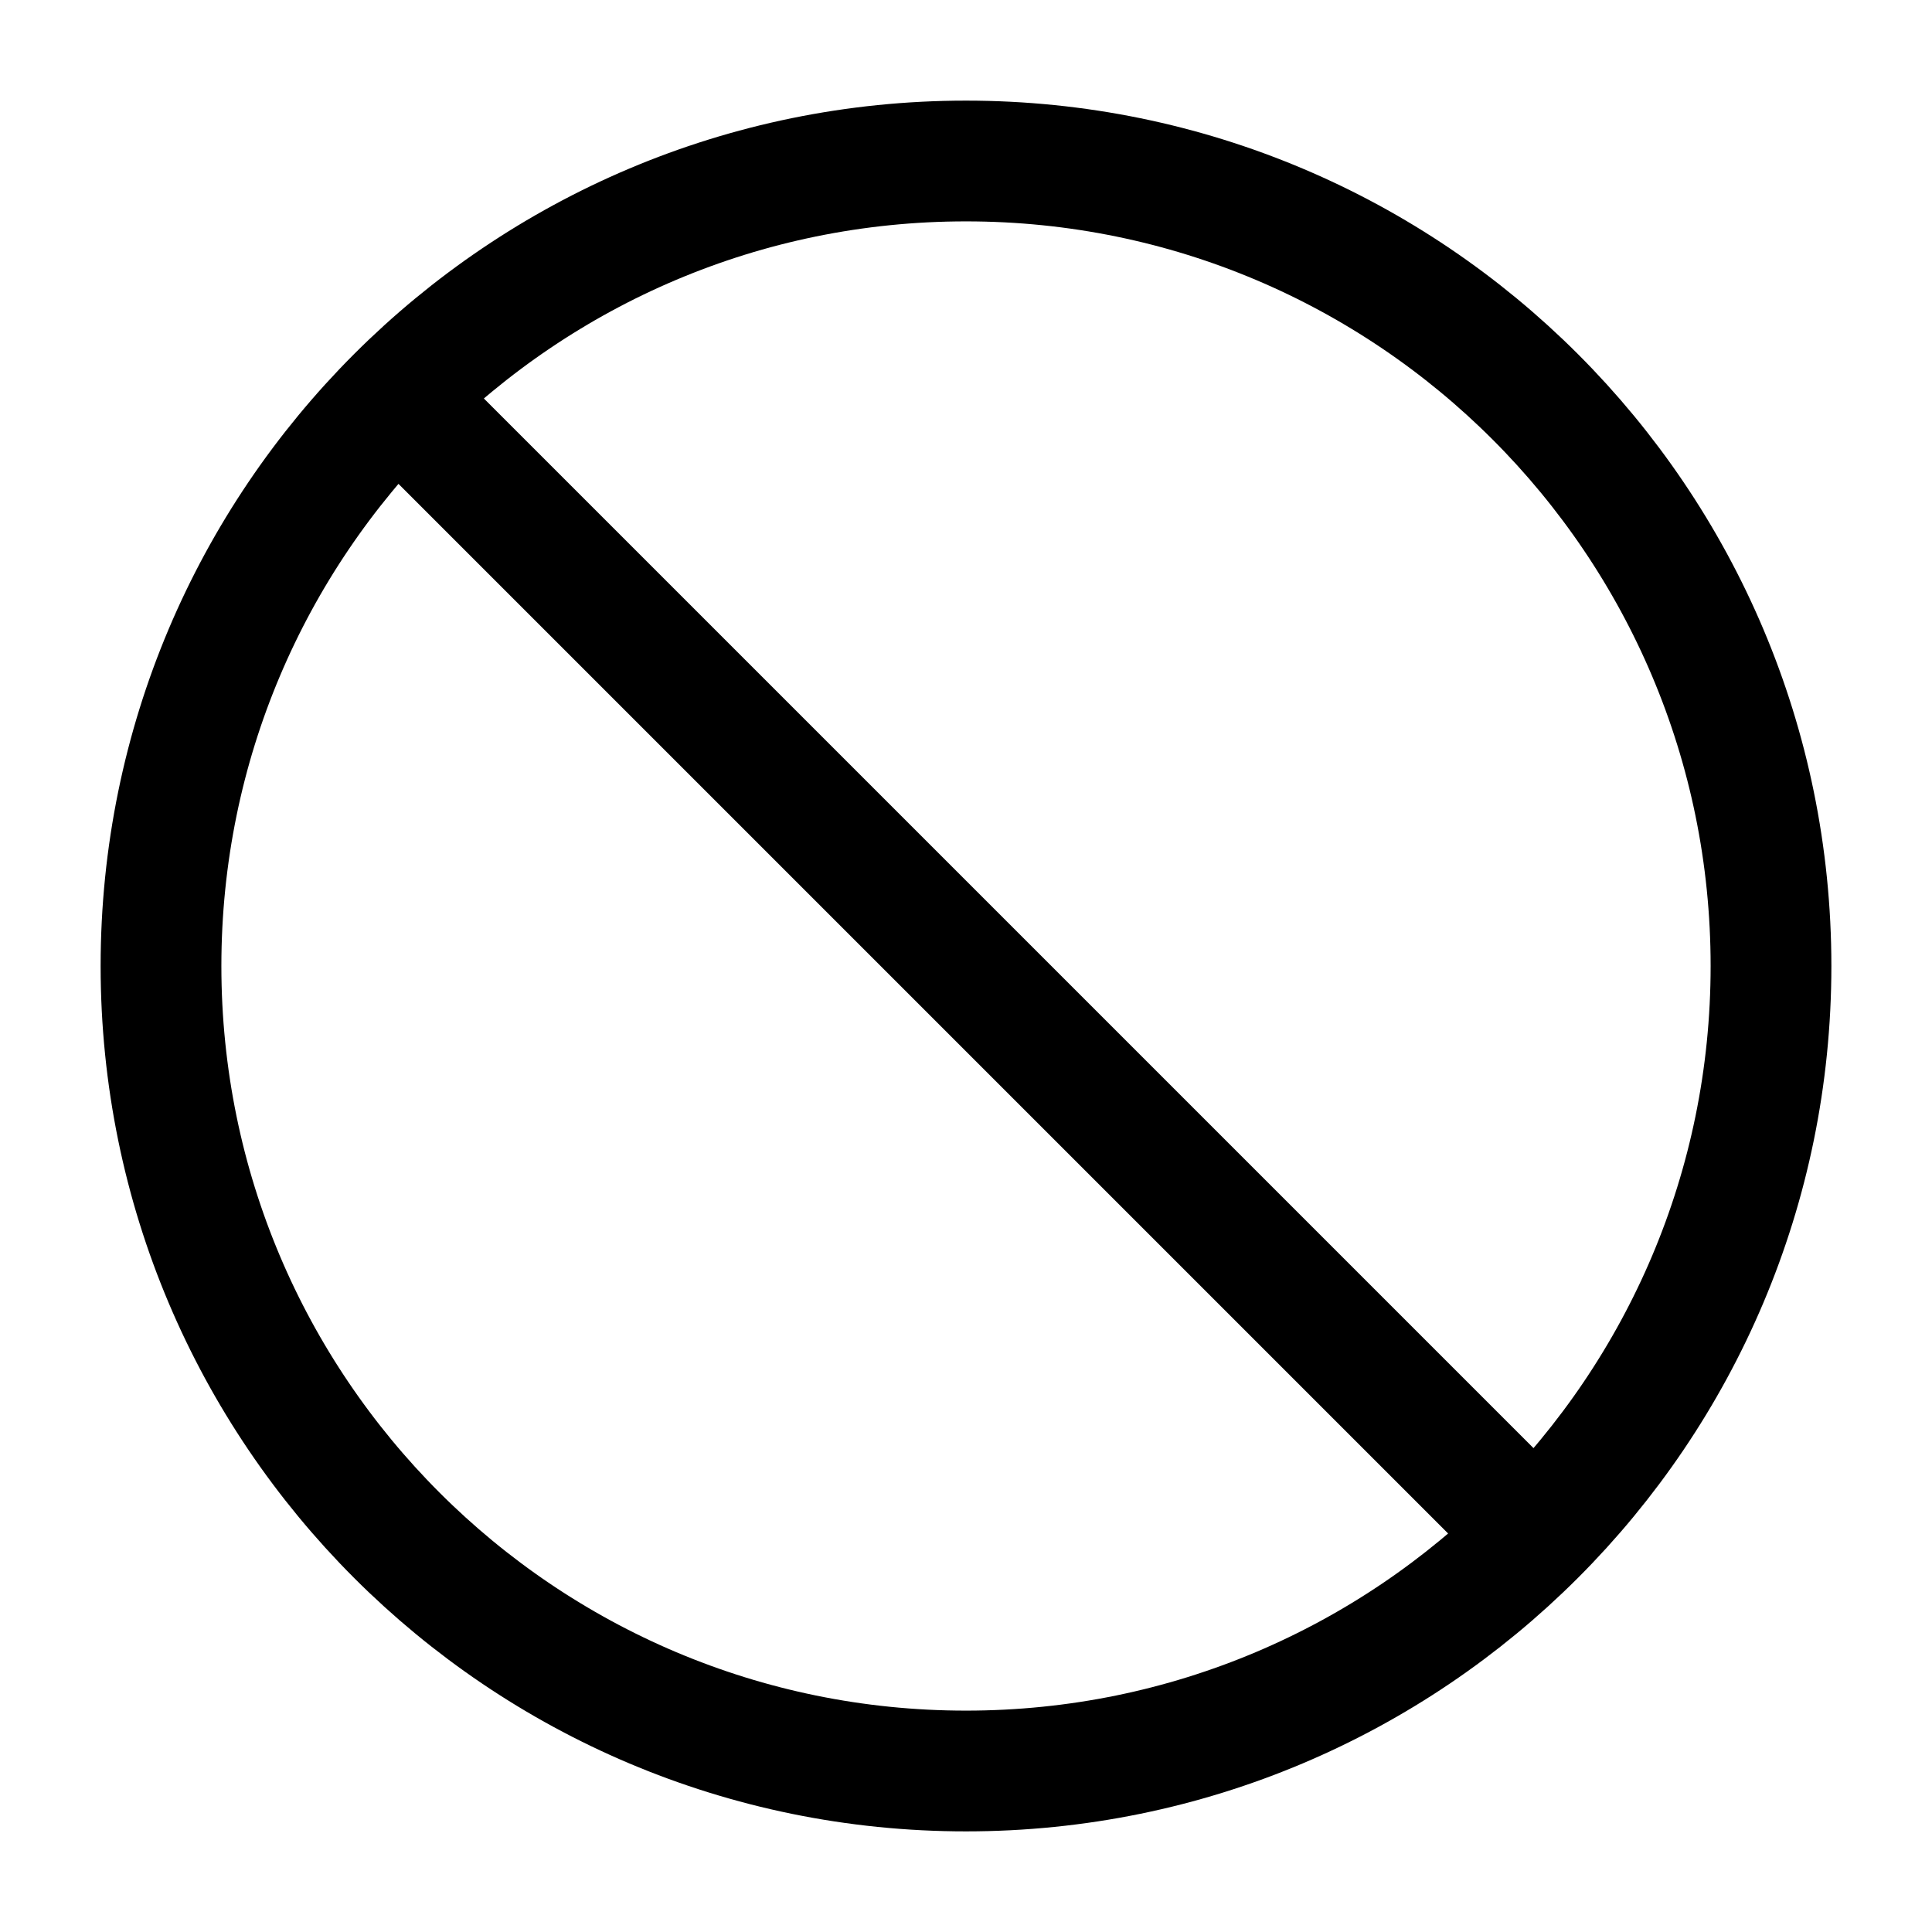
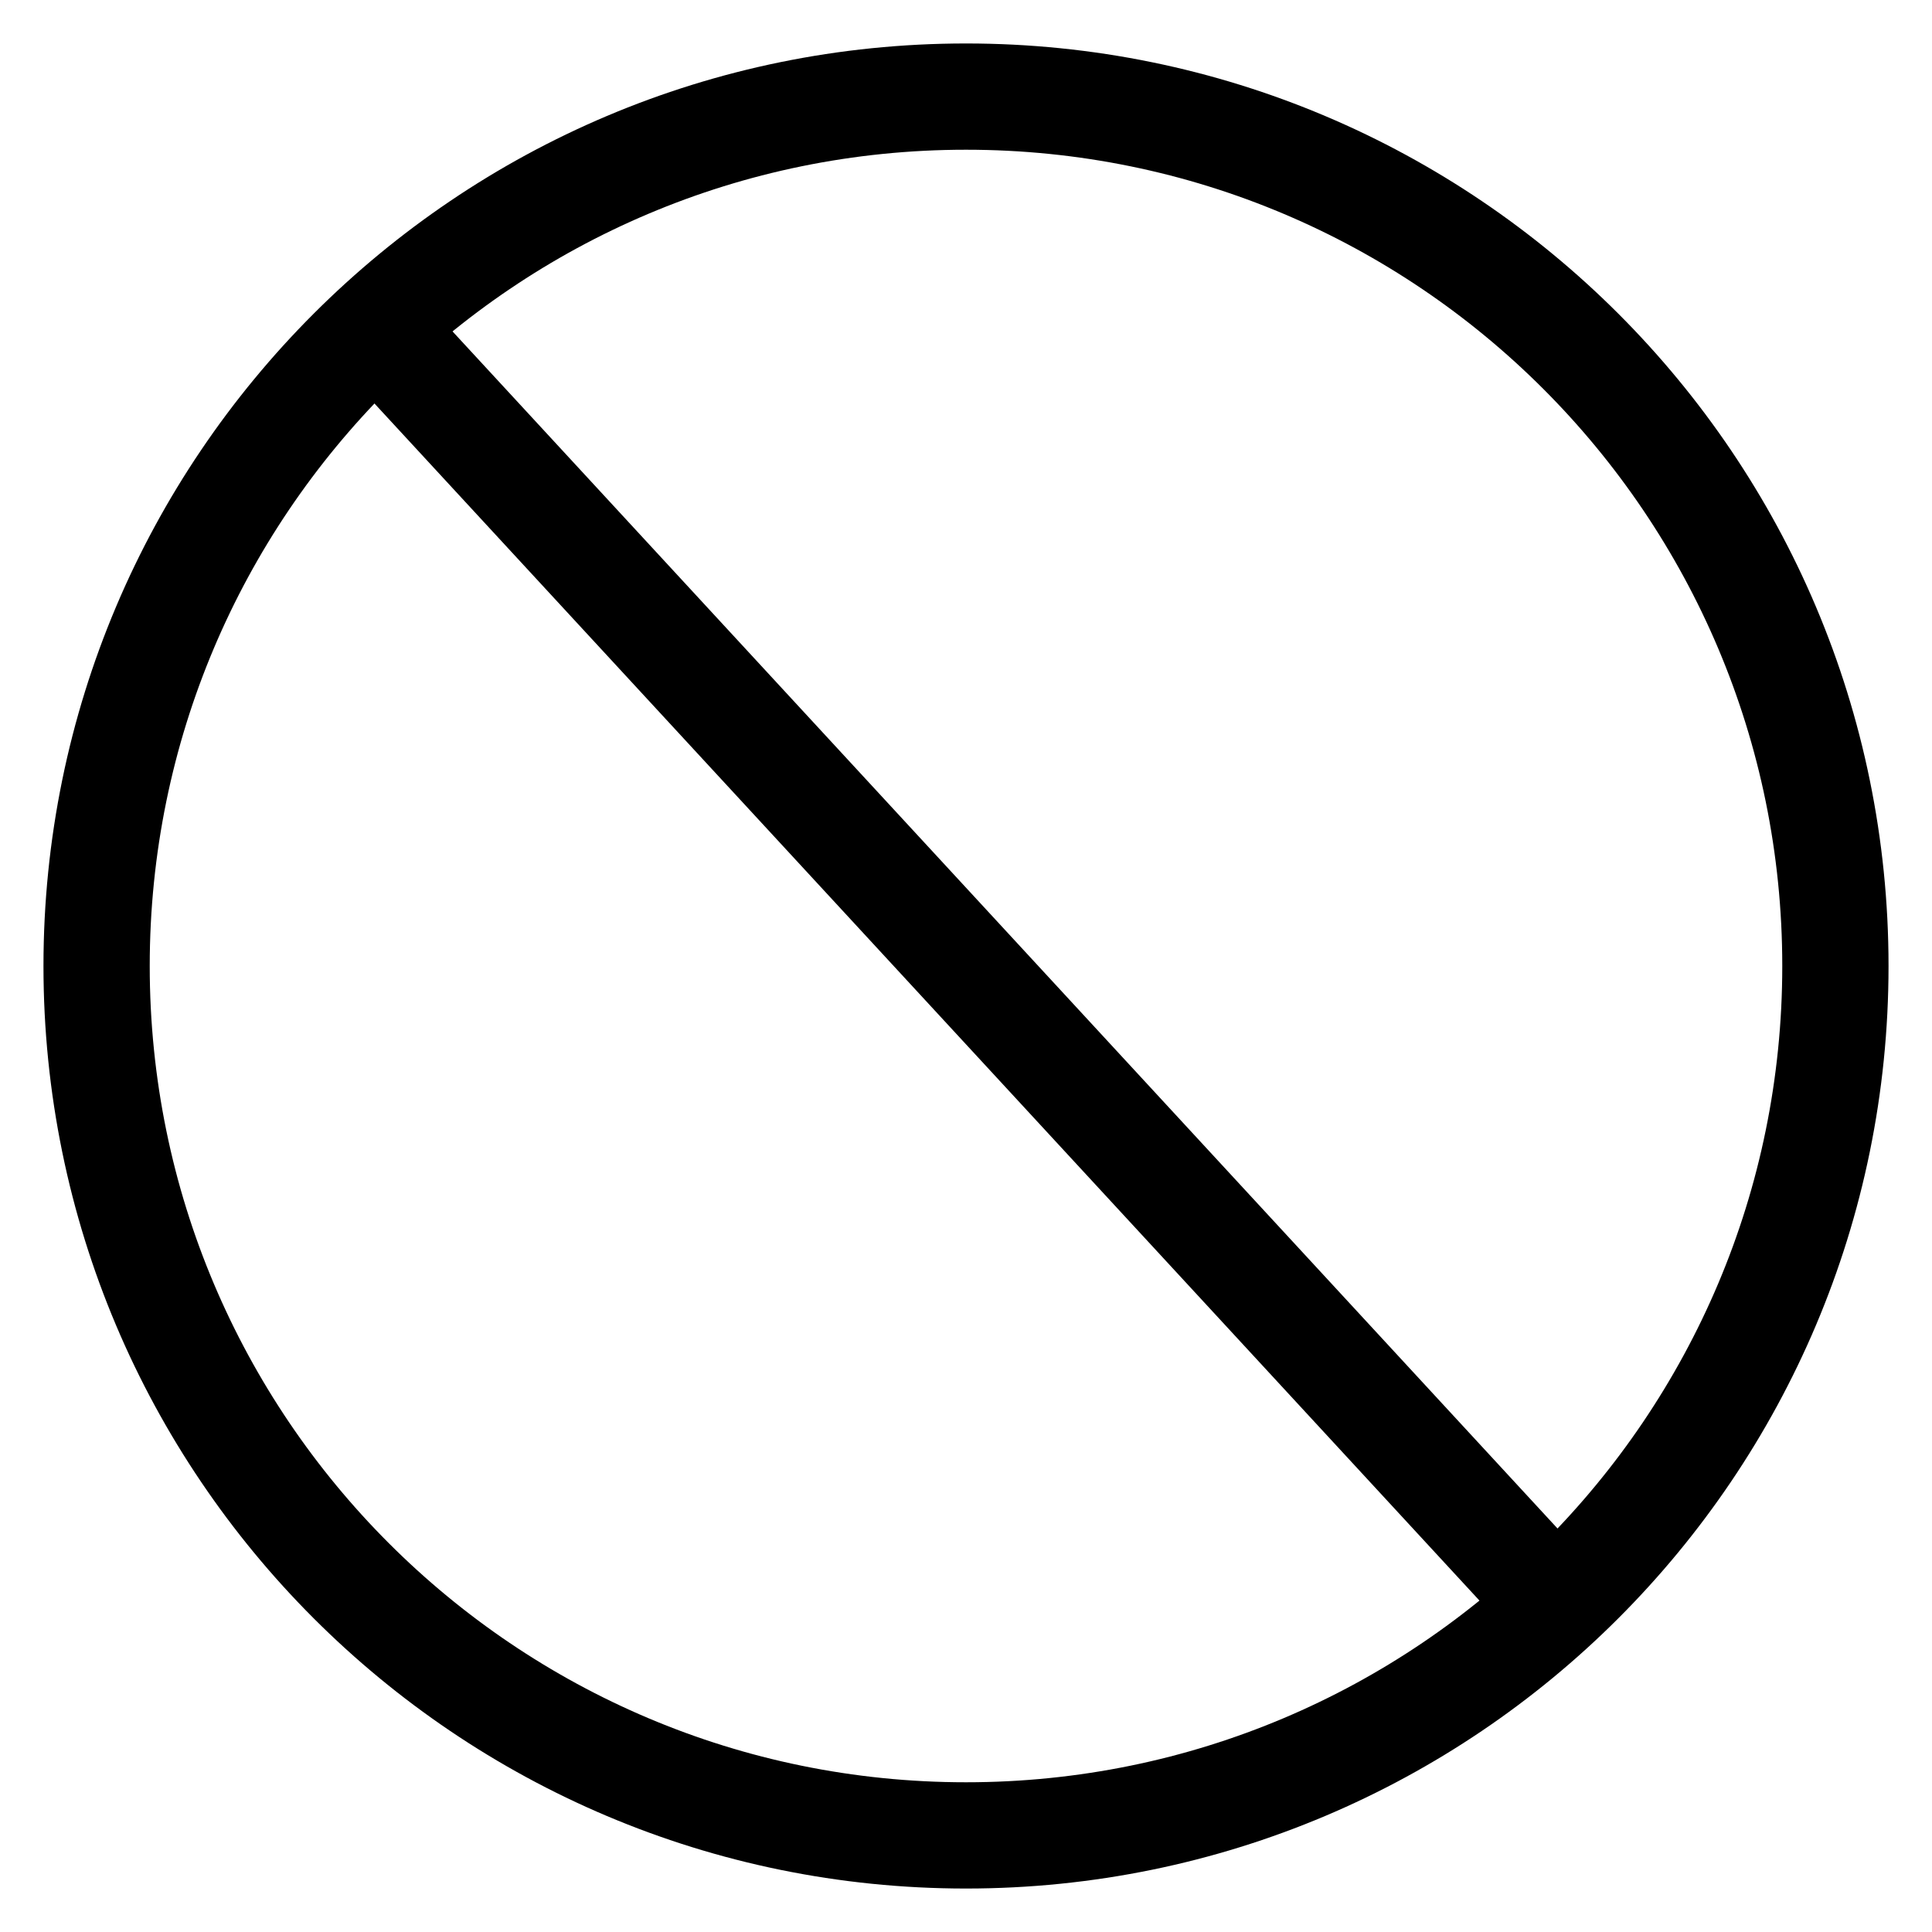
- <svg xmlns="http://www.w3.org/2000/svg" width="24" height="24" viewBox="0 0 24 24" fill="none">
-   <path d="M4.93 4.93L19.07 19.07M22 12C22 17.523 17.523 22 12 22C6.477 22 2 17.523 2 12C2 6.477 6.477 2 12 2C17.523 2 22 6.477 22 12Z" stroke="black" stroke-width="1.5" stroke-linecap="round" stroke-linejoin="round" />
+ <svg xmlns="http://www.w3.org/2000/svg" width="20" height="20" viewBox="0 0 20 20">
+   <circle fill="none" stroke="#000" stroke-width="1.1" cx="10" cy="10" r="9" />
+   <line fill="none" stroke="#000" stroke-width="1.1" x1="4" y1="3.5" x2="16" y2="16.5" />
</svg>
